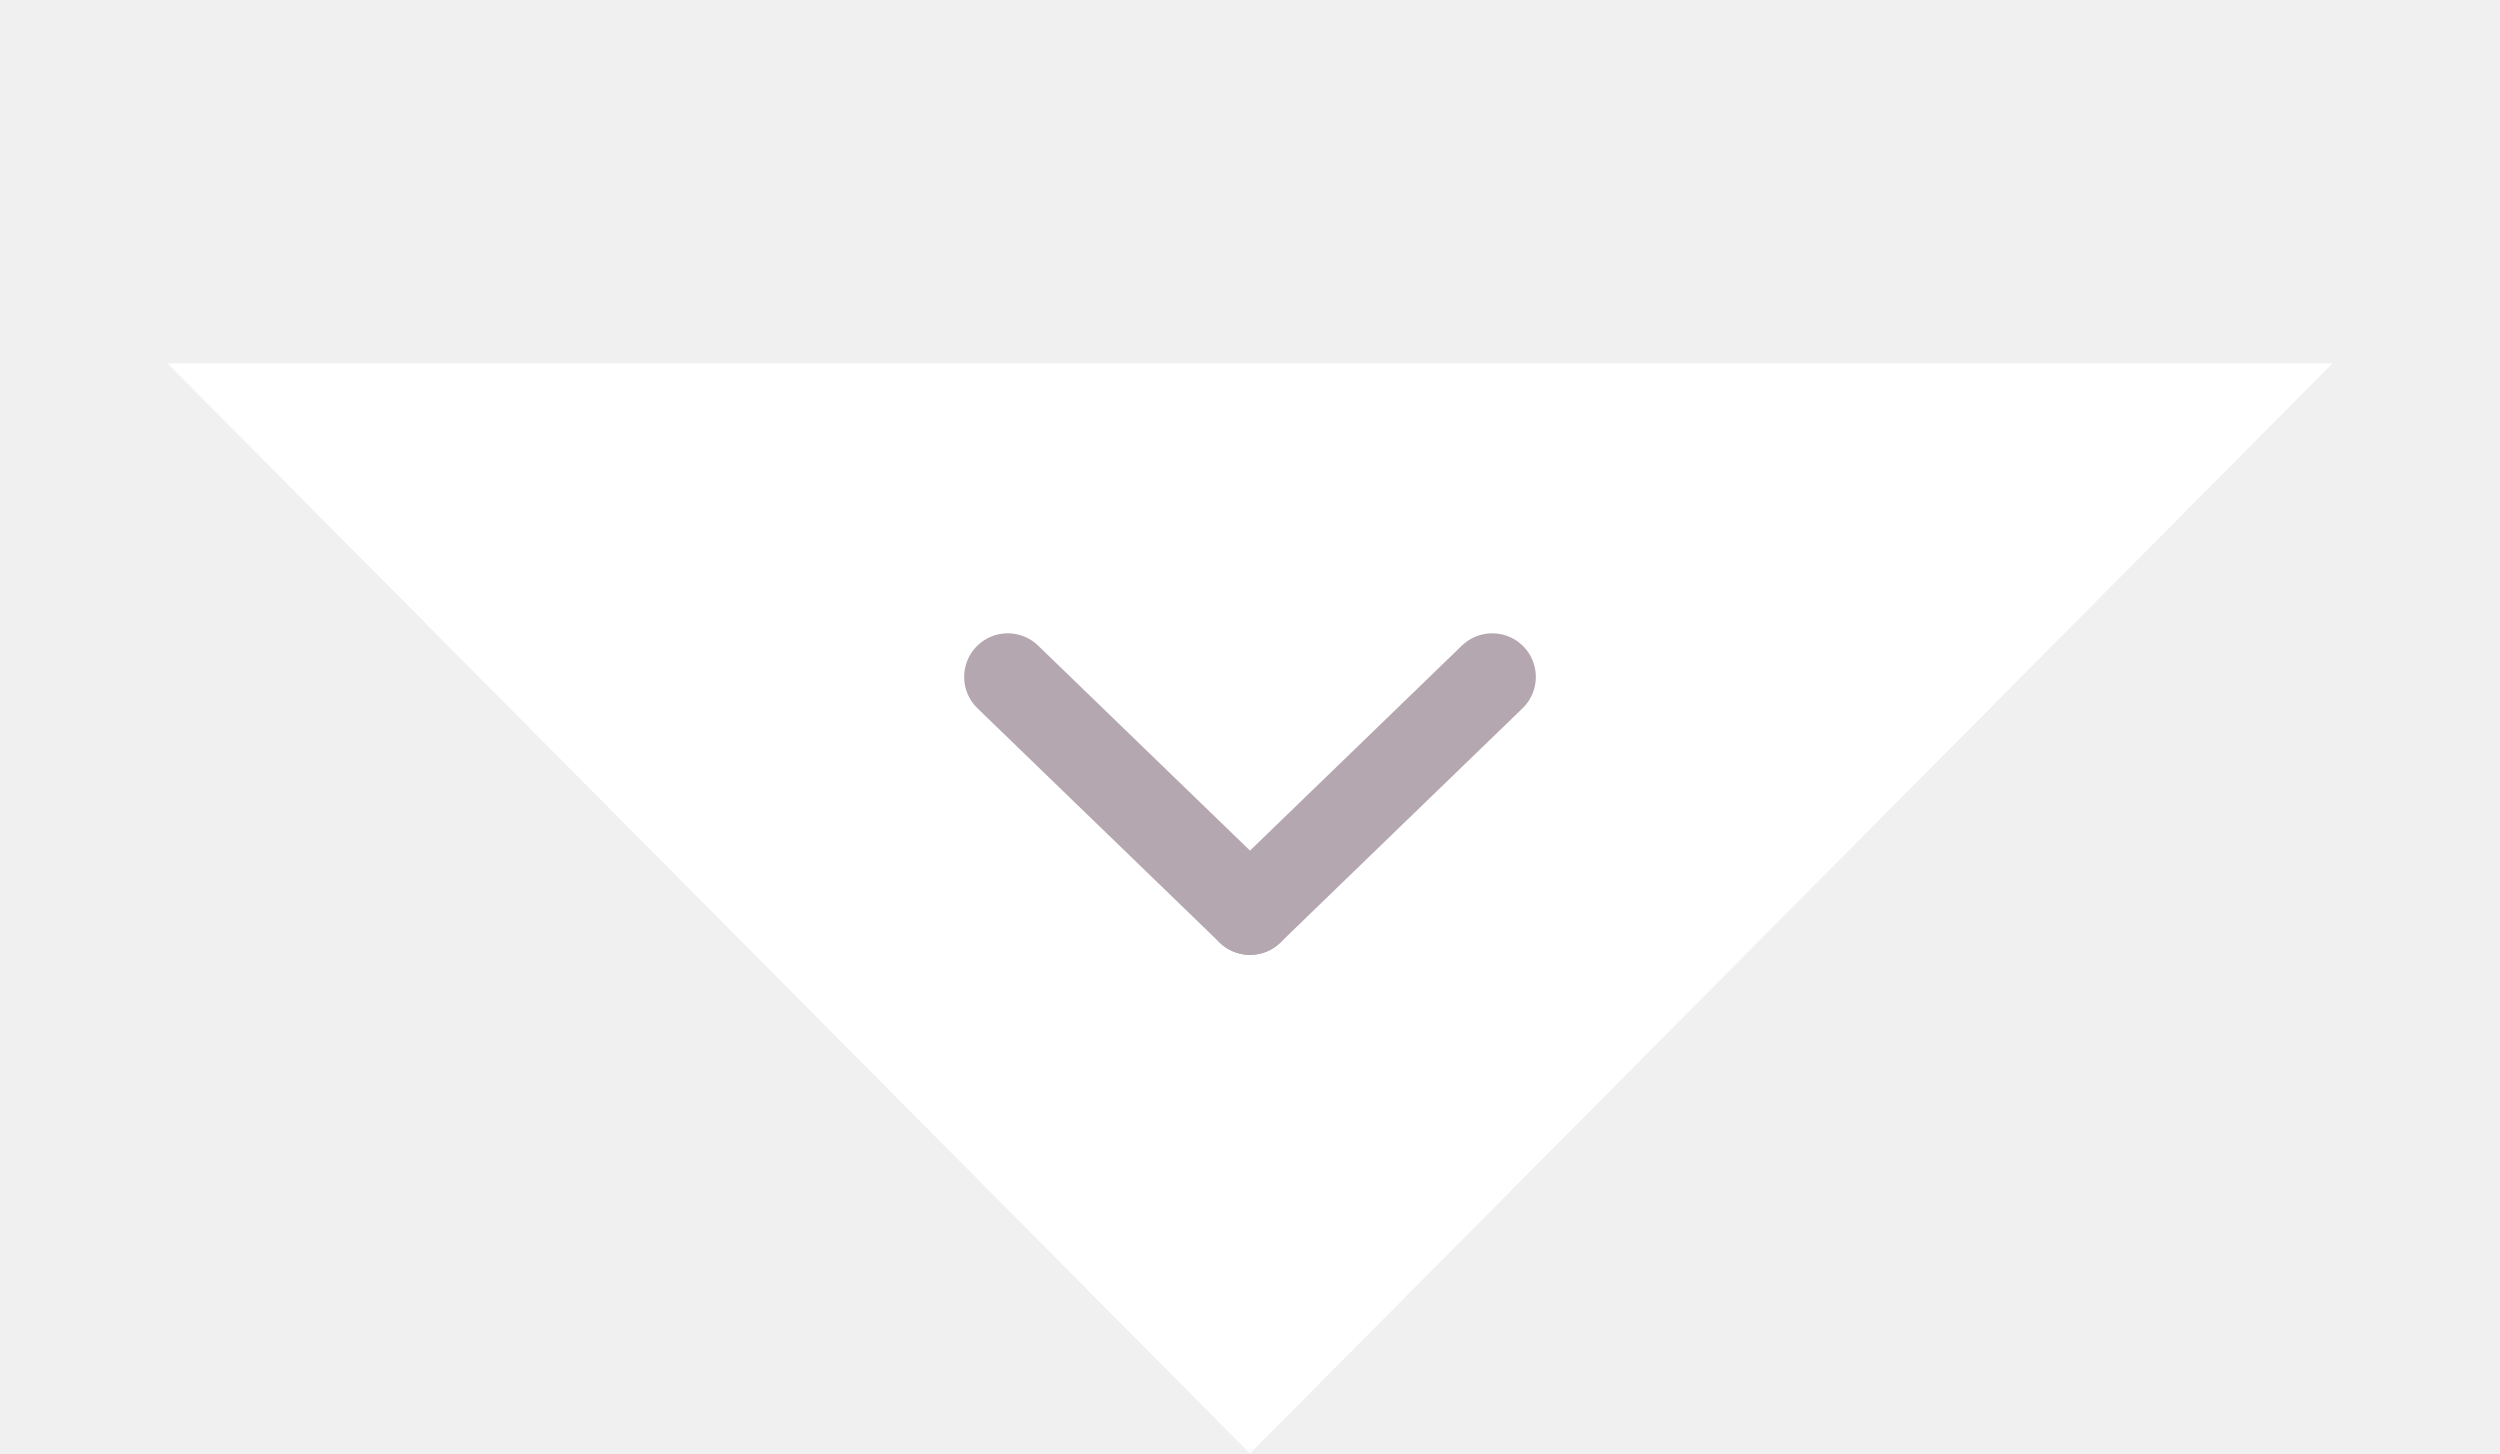
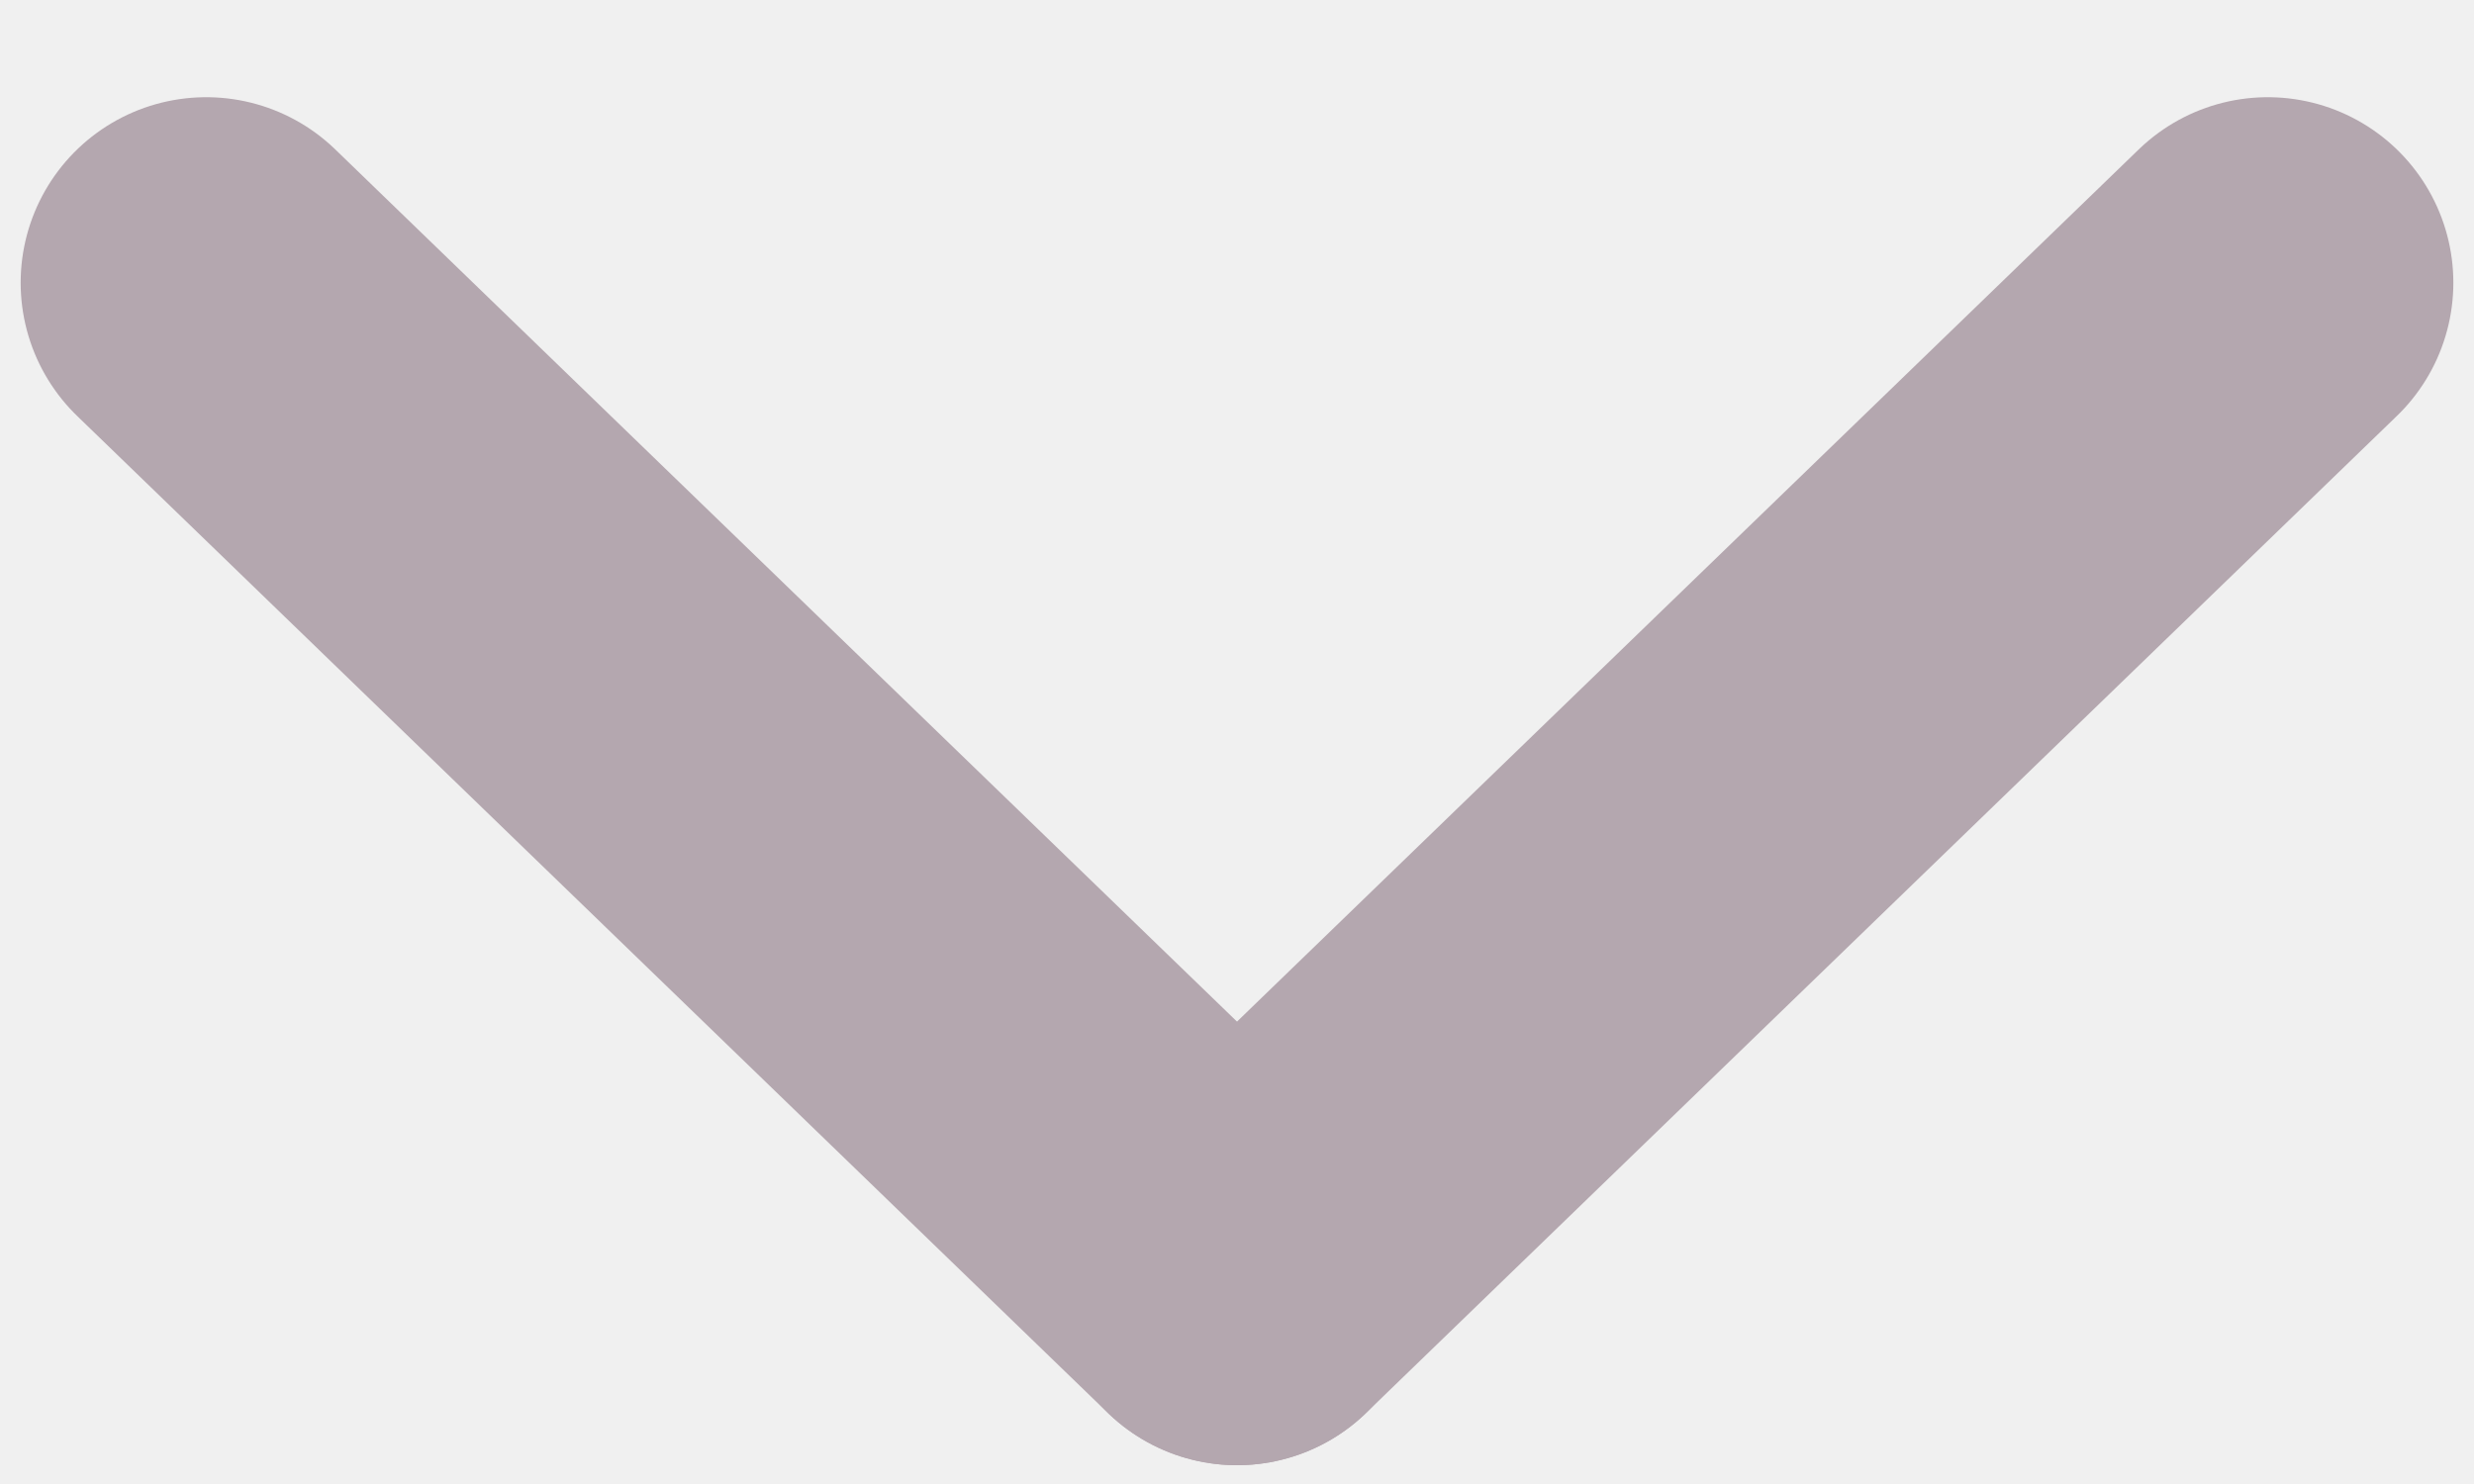
- <svg xmlns="http://www.w3.org/2000/svg" width="86" height="50" viewBox="0 0 86 50" fill="none">
-   <path d="M43 50L5.761 12.5L80.239 12.5L43 50Z" fill="white" />
-   <path d="M34.667 23.286L43 31.348" stroke="#B4A7AF" stroke-width="3" stroke-linecap="round" stroke-linejoin="round" />
-   <path d="M43 31.348L51.333 23.286" stroke="#B4A7AF" stroke-width="3" stroke-linecap="round" stroke-linejoin="round" />
+ <svg xmlns="http://www.w3.org/2000/svg" width="20" height="12" viewBox="0 0 20 12" fill="none">
+   <path d="M1.667 2.286L10 10.348" stroke="#B4A7AF" stroke-width="3" stroke-linecap="round" stroke-linejoin="round" />
+   <path d="M10 10.348L18.333 2.286" stroke="#B4A7AF" stroke-width="3" stroke-linecap="round" stroke-linejoin="round" />
</svg>
